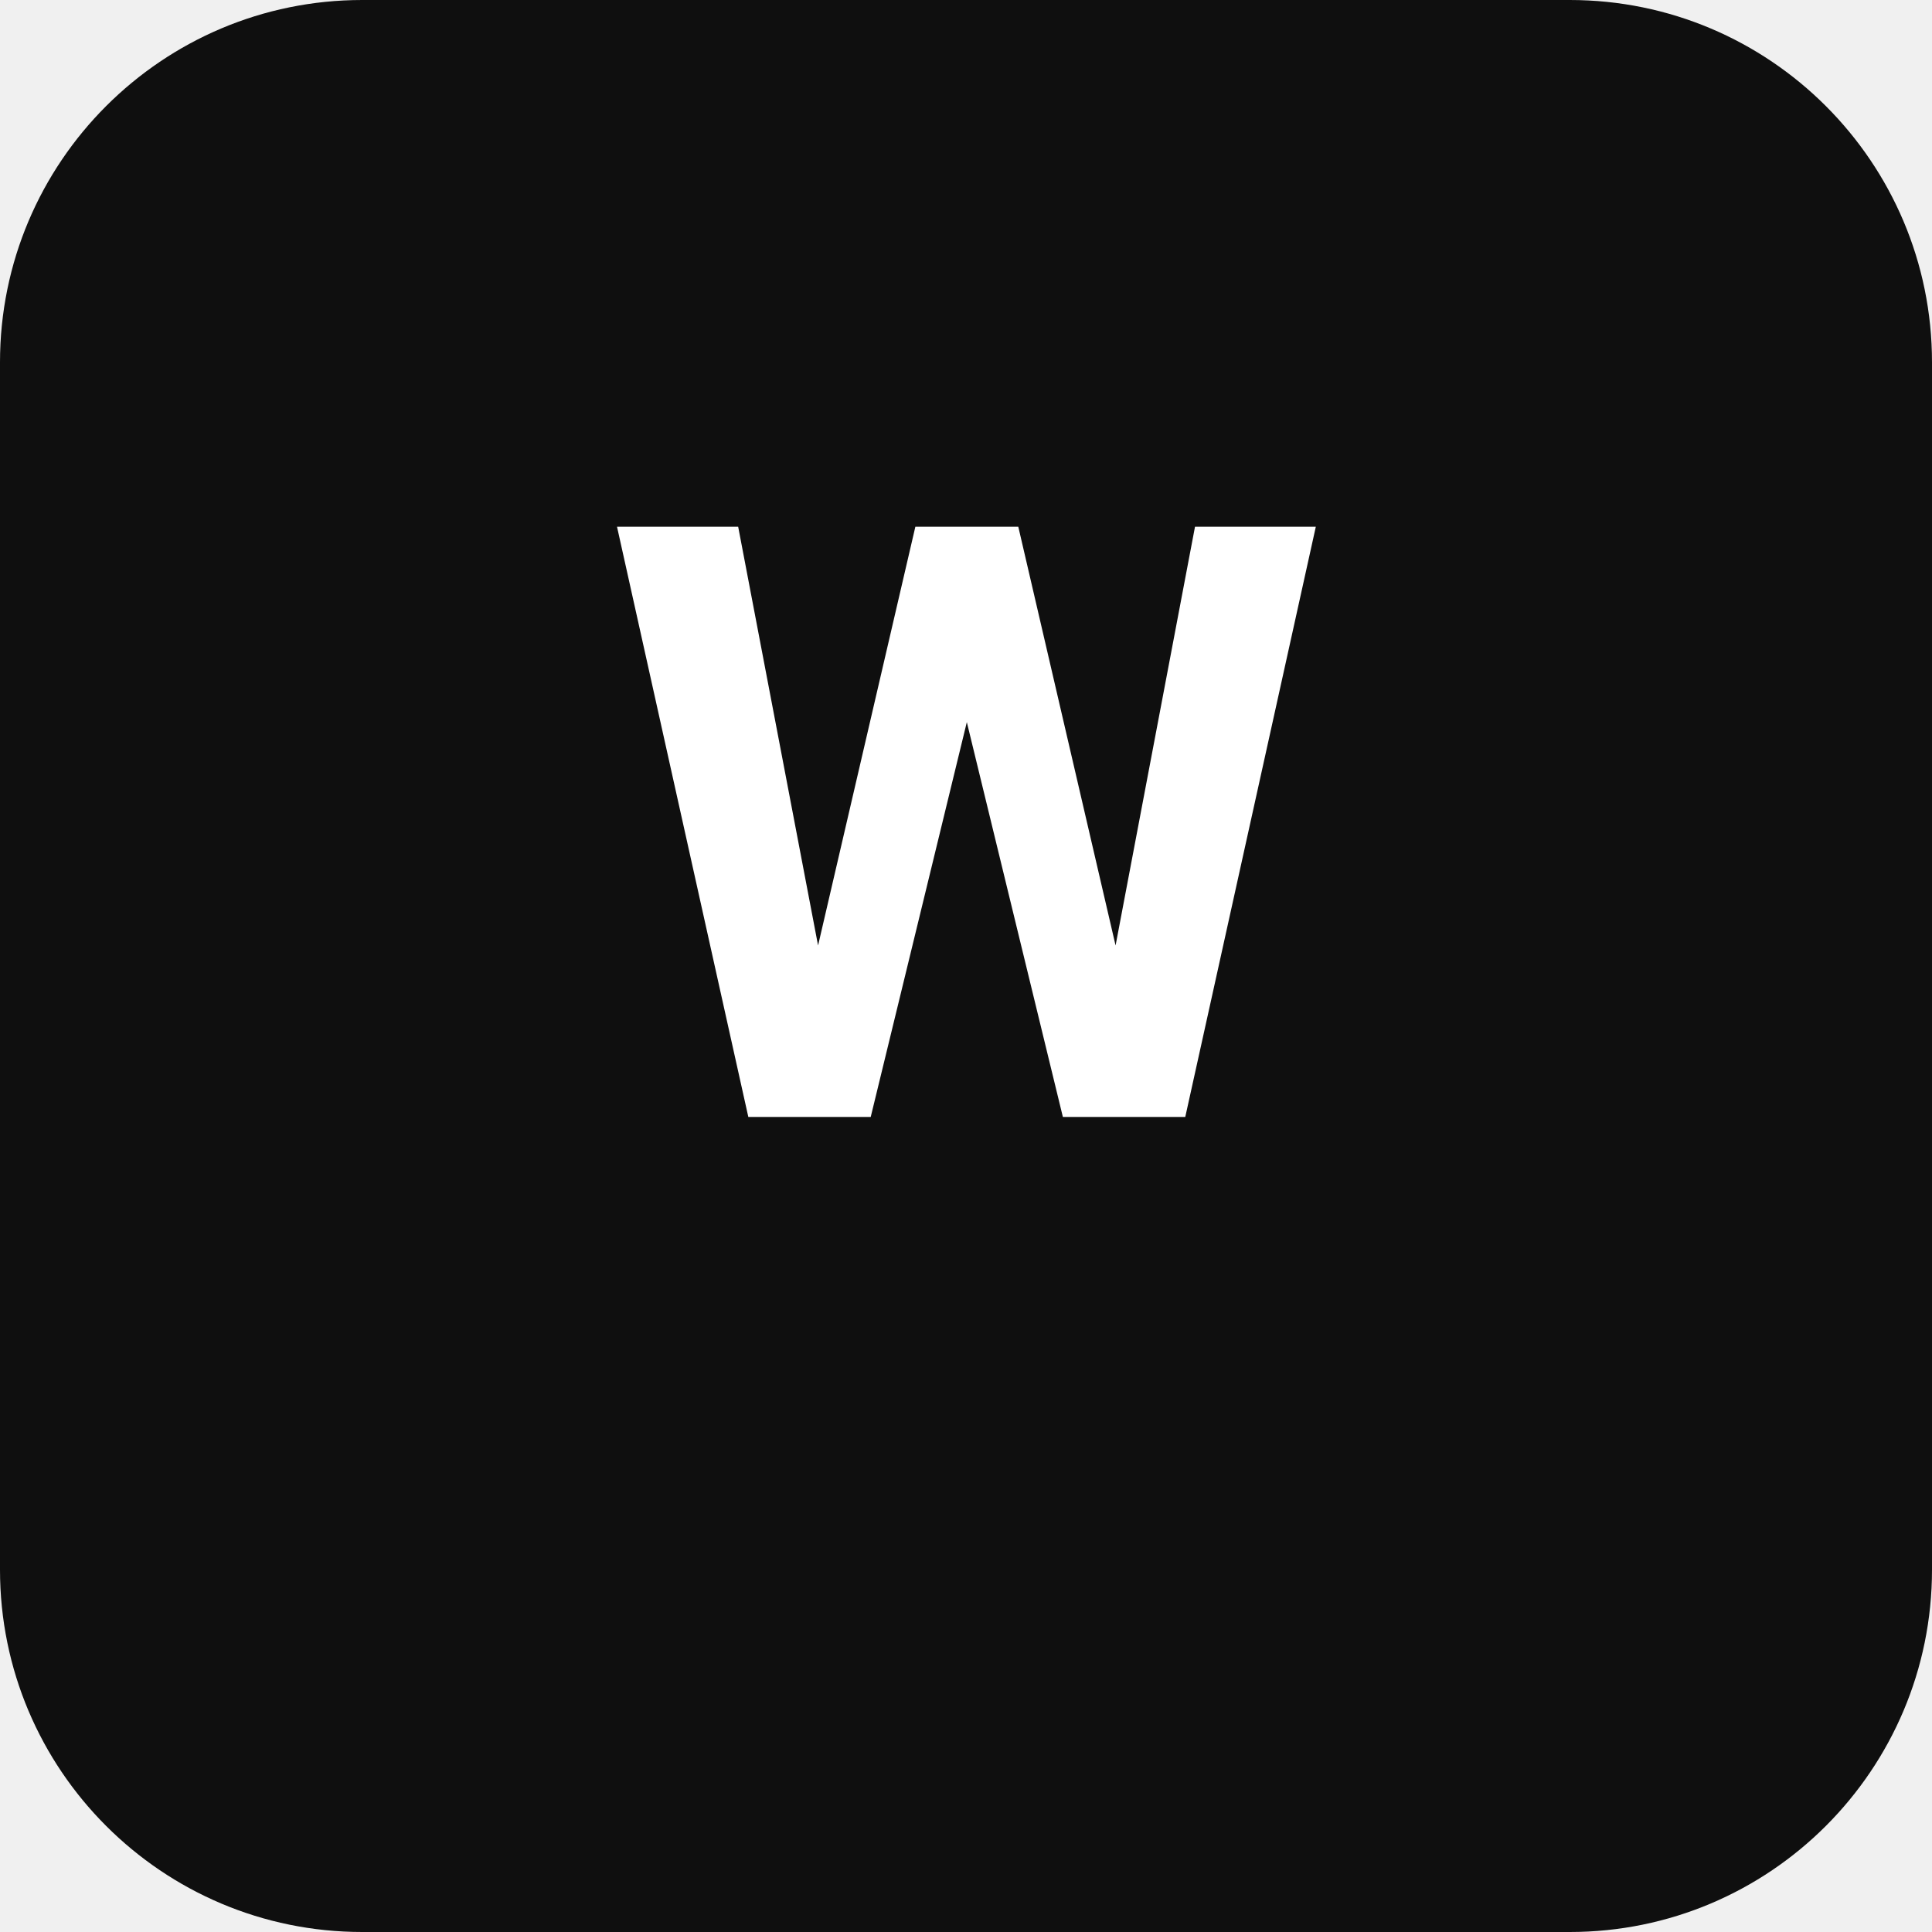
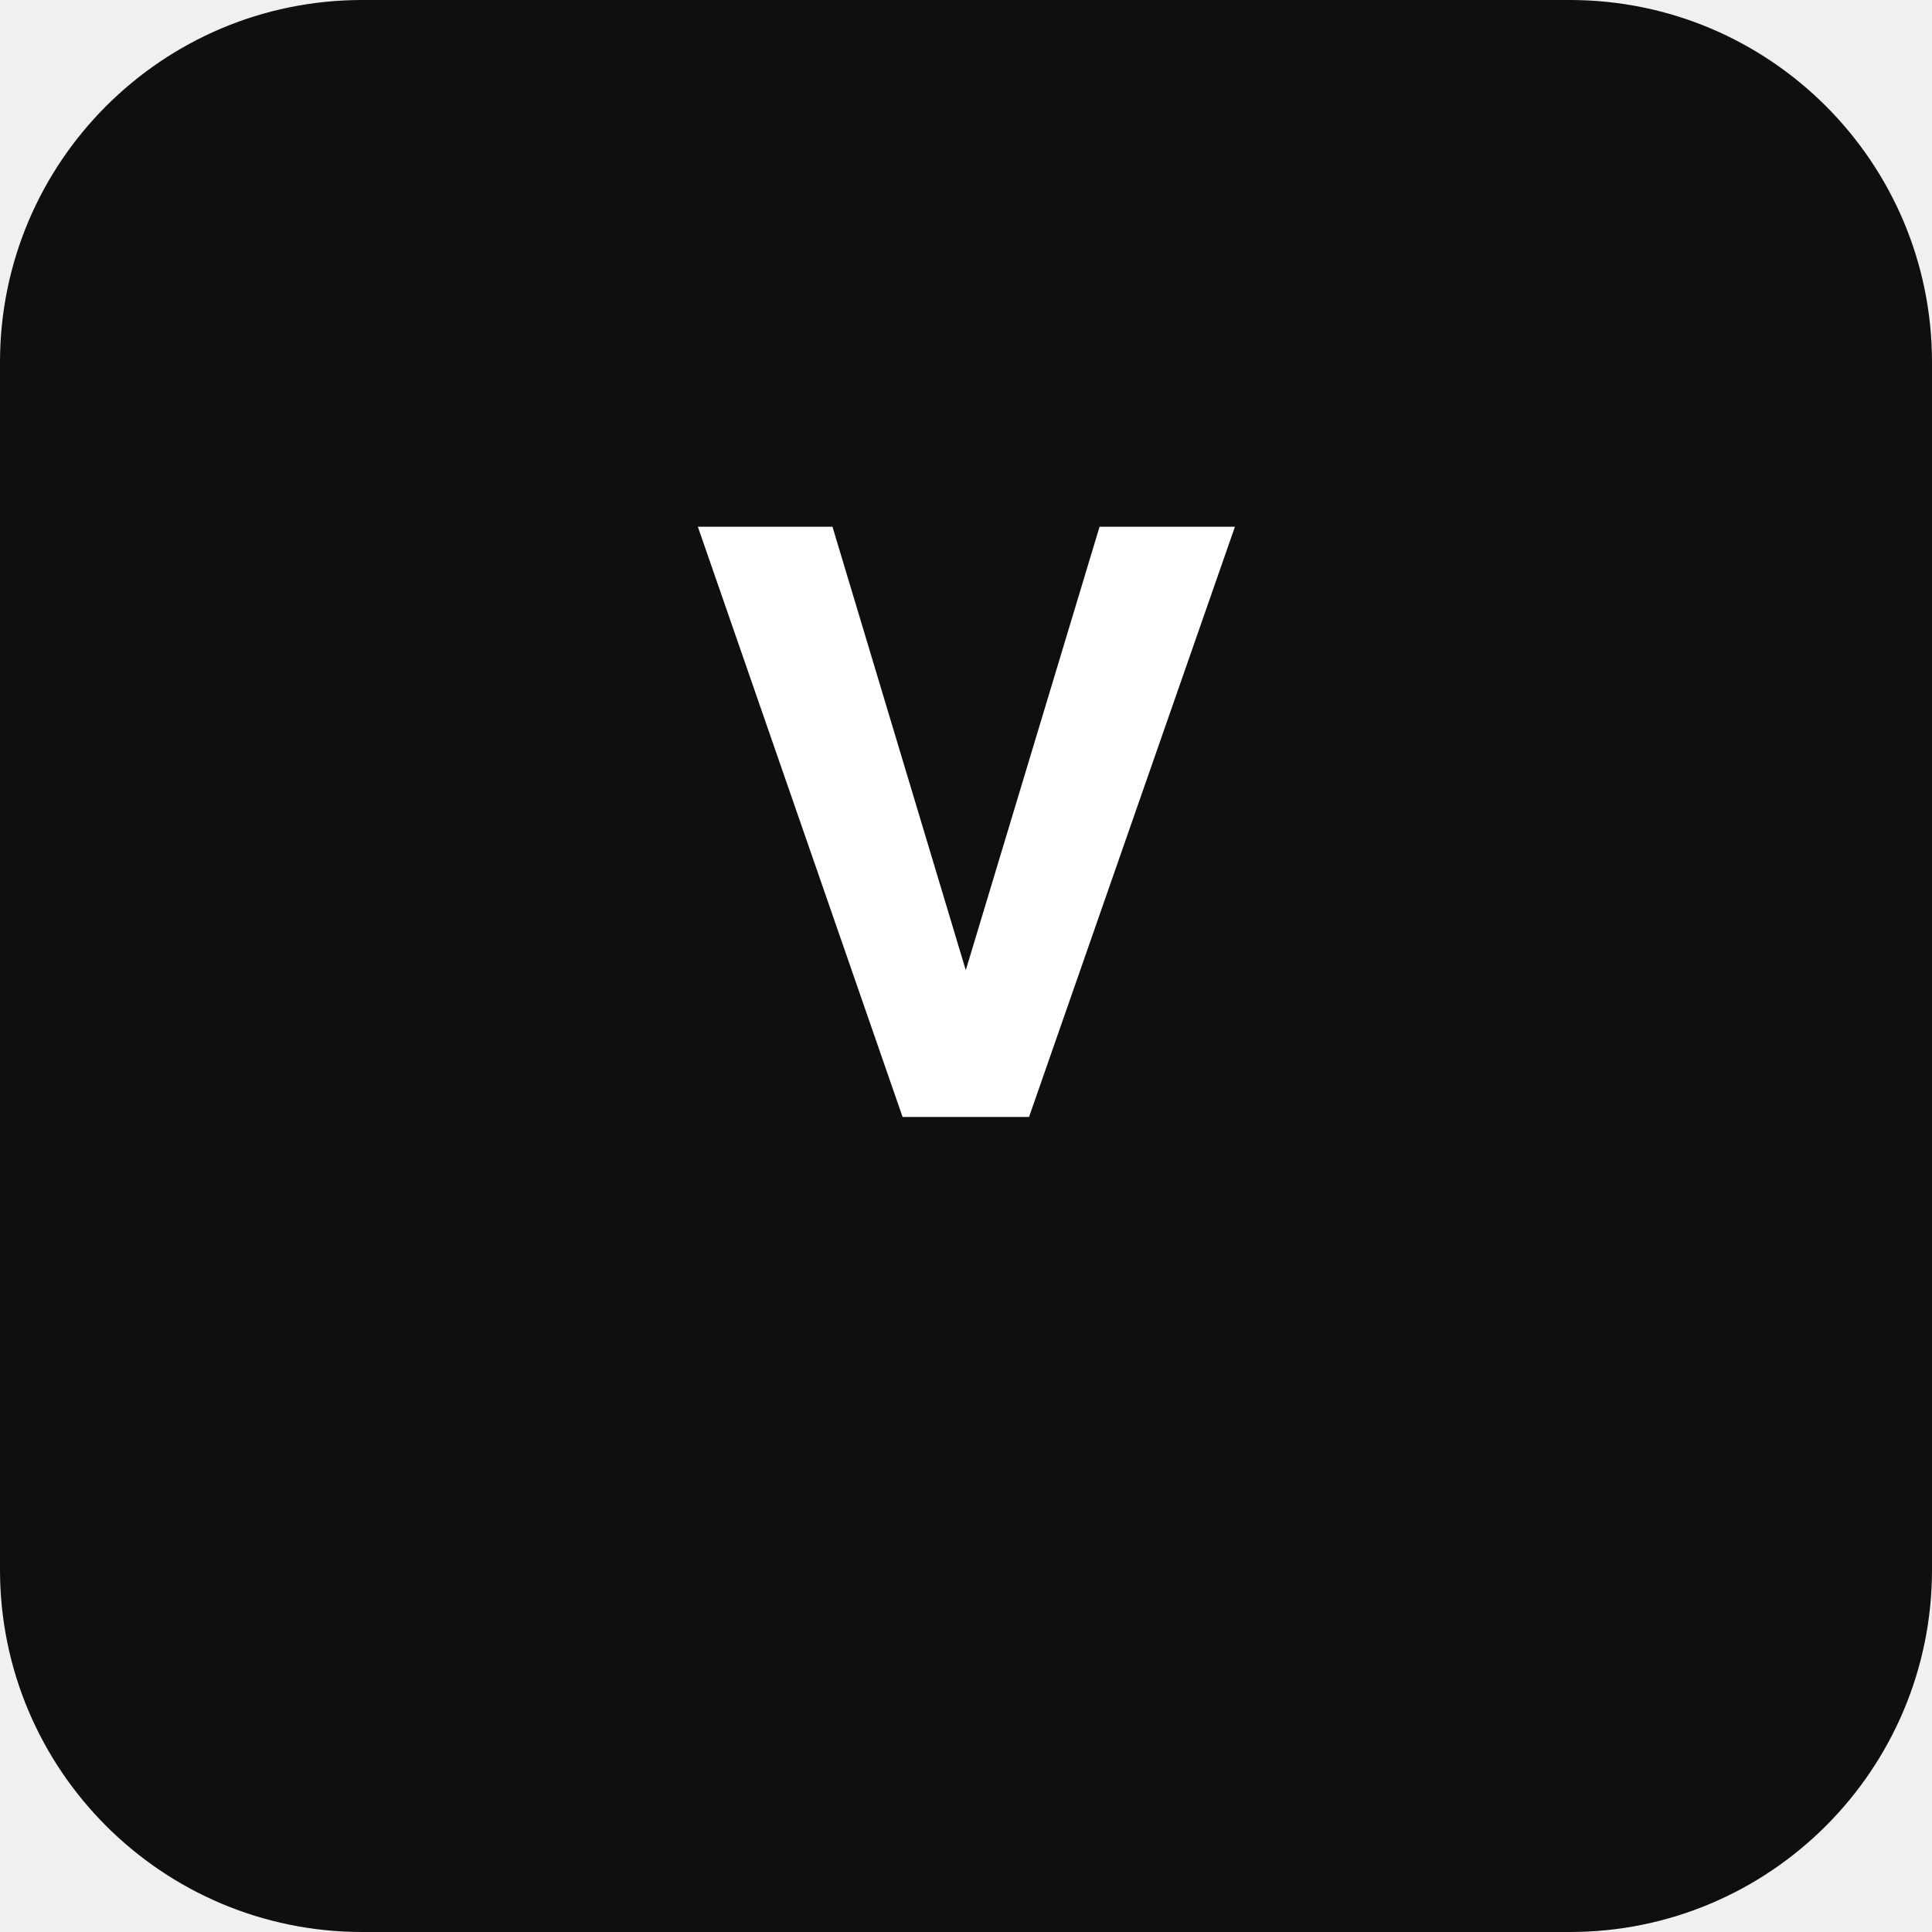
<svg xmlns="http://www.w3.org/2000/svg" viewBox="0 0 512 512" width="512" height="512">
  <rect width="512" height="512" rx="96" fill="#0f0f0f" />
-   <text x="256" y="296" font-family="system-ui, -apple-system, 'Segoe UI', Roboto, sans-serif" font-size="220" font-weight="600" fill="#ffffff" text-anchor="middle">W</text>
+   <text x="256" y="296" font-family="system-ui, -apple-system, 'Segoe UI', Roboto, sans-serif" font-size="220" font-weight="600" fill="#ffffff" text-anchor="middle">V</text>
</svg>
